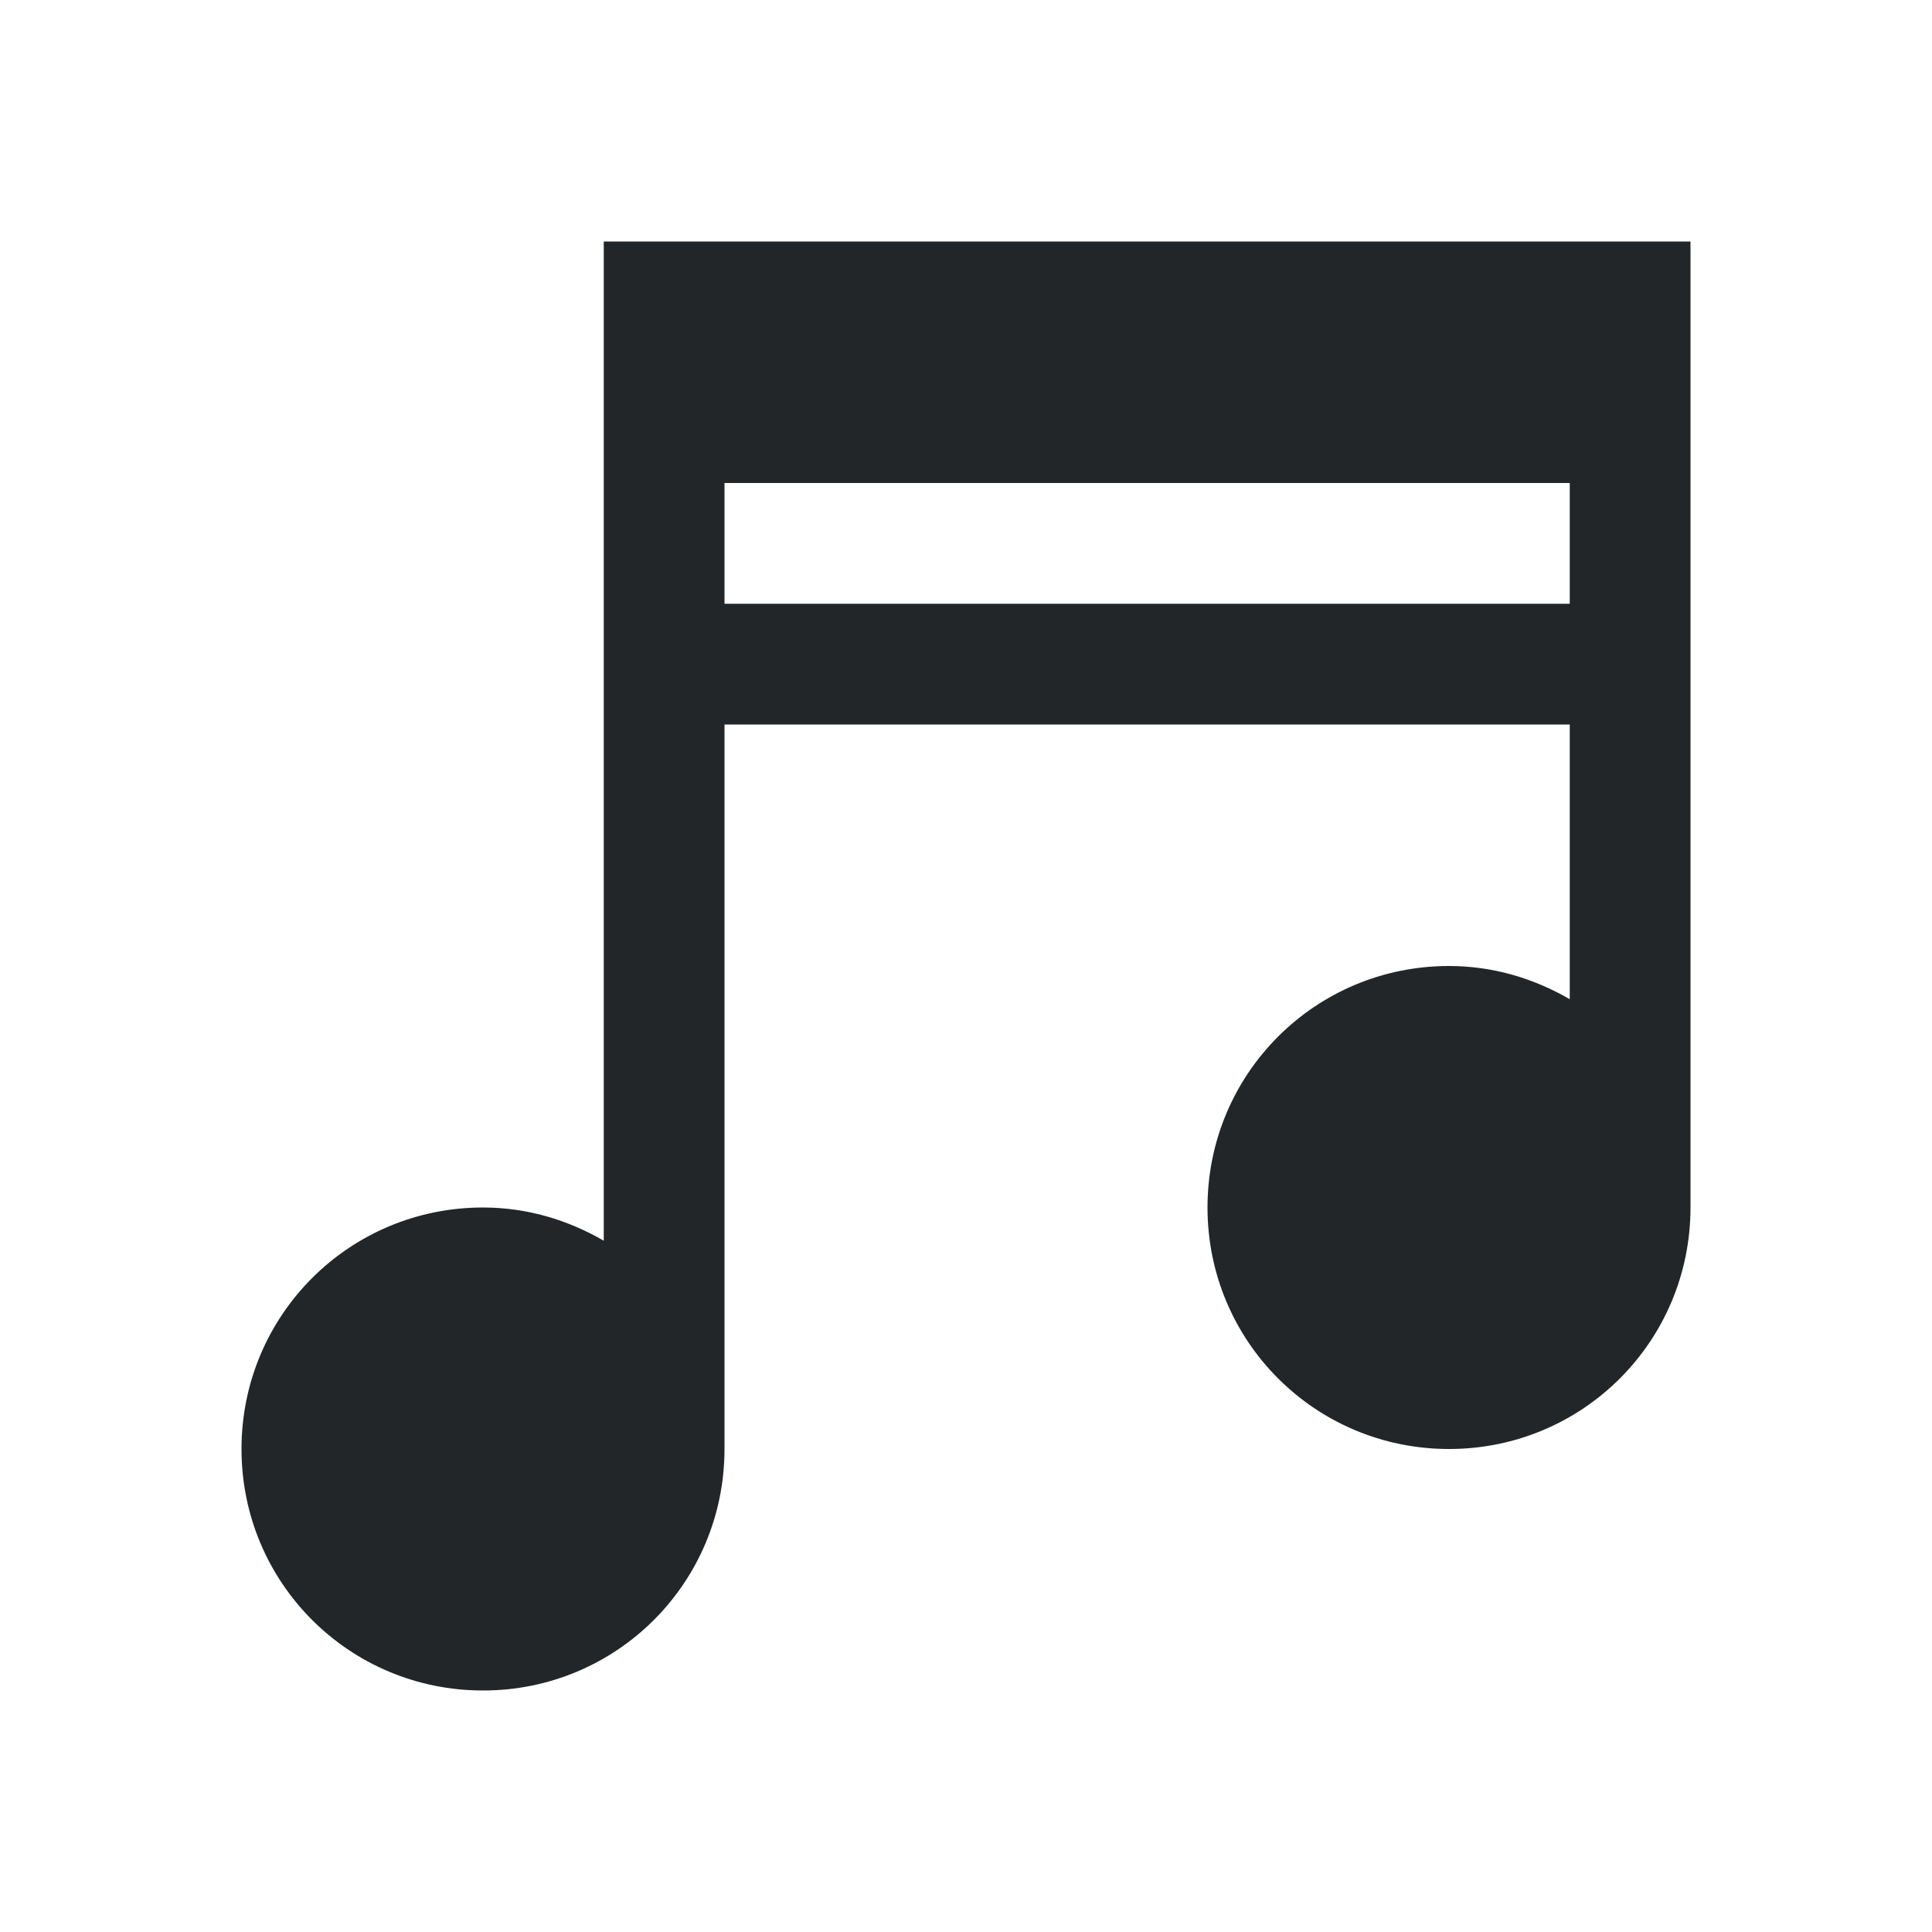
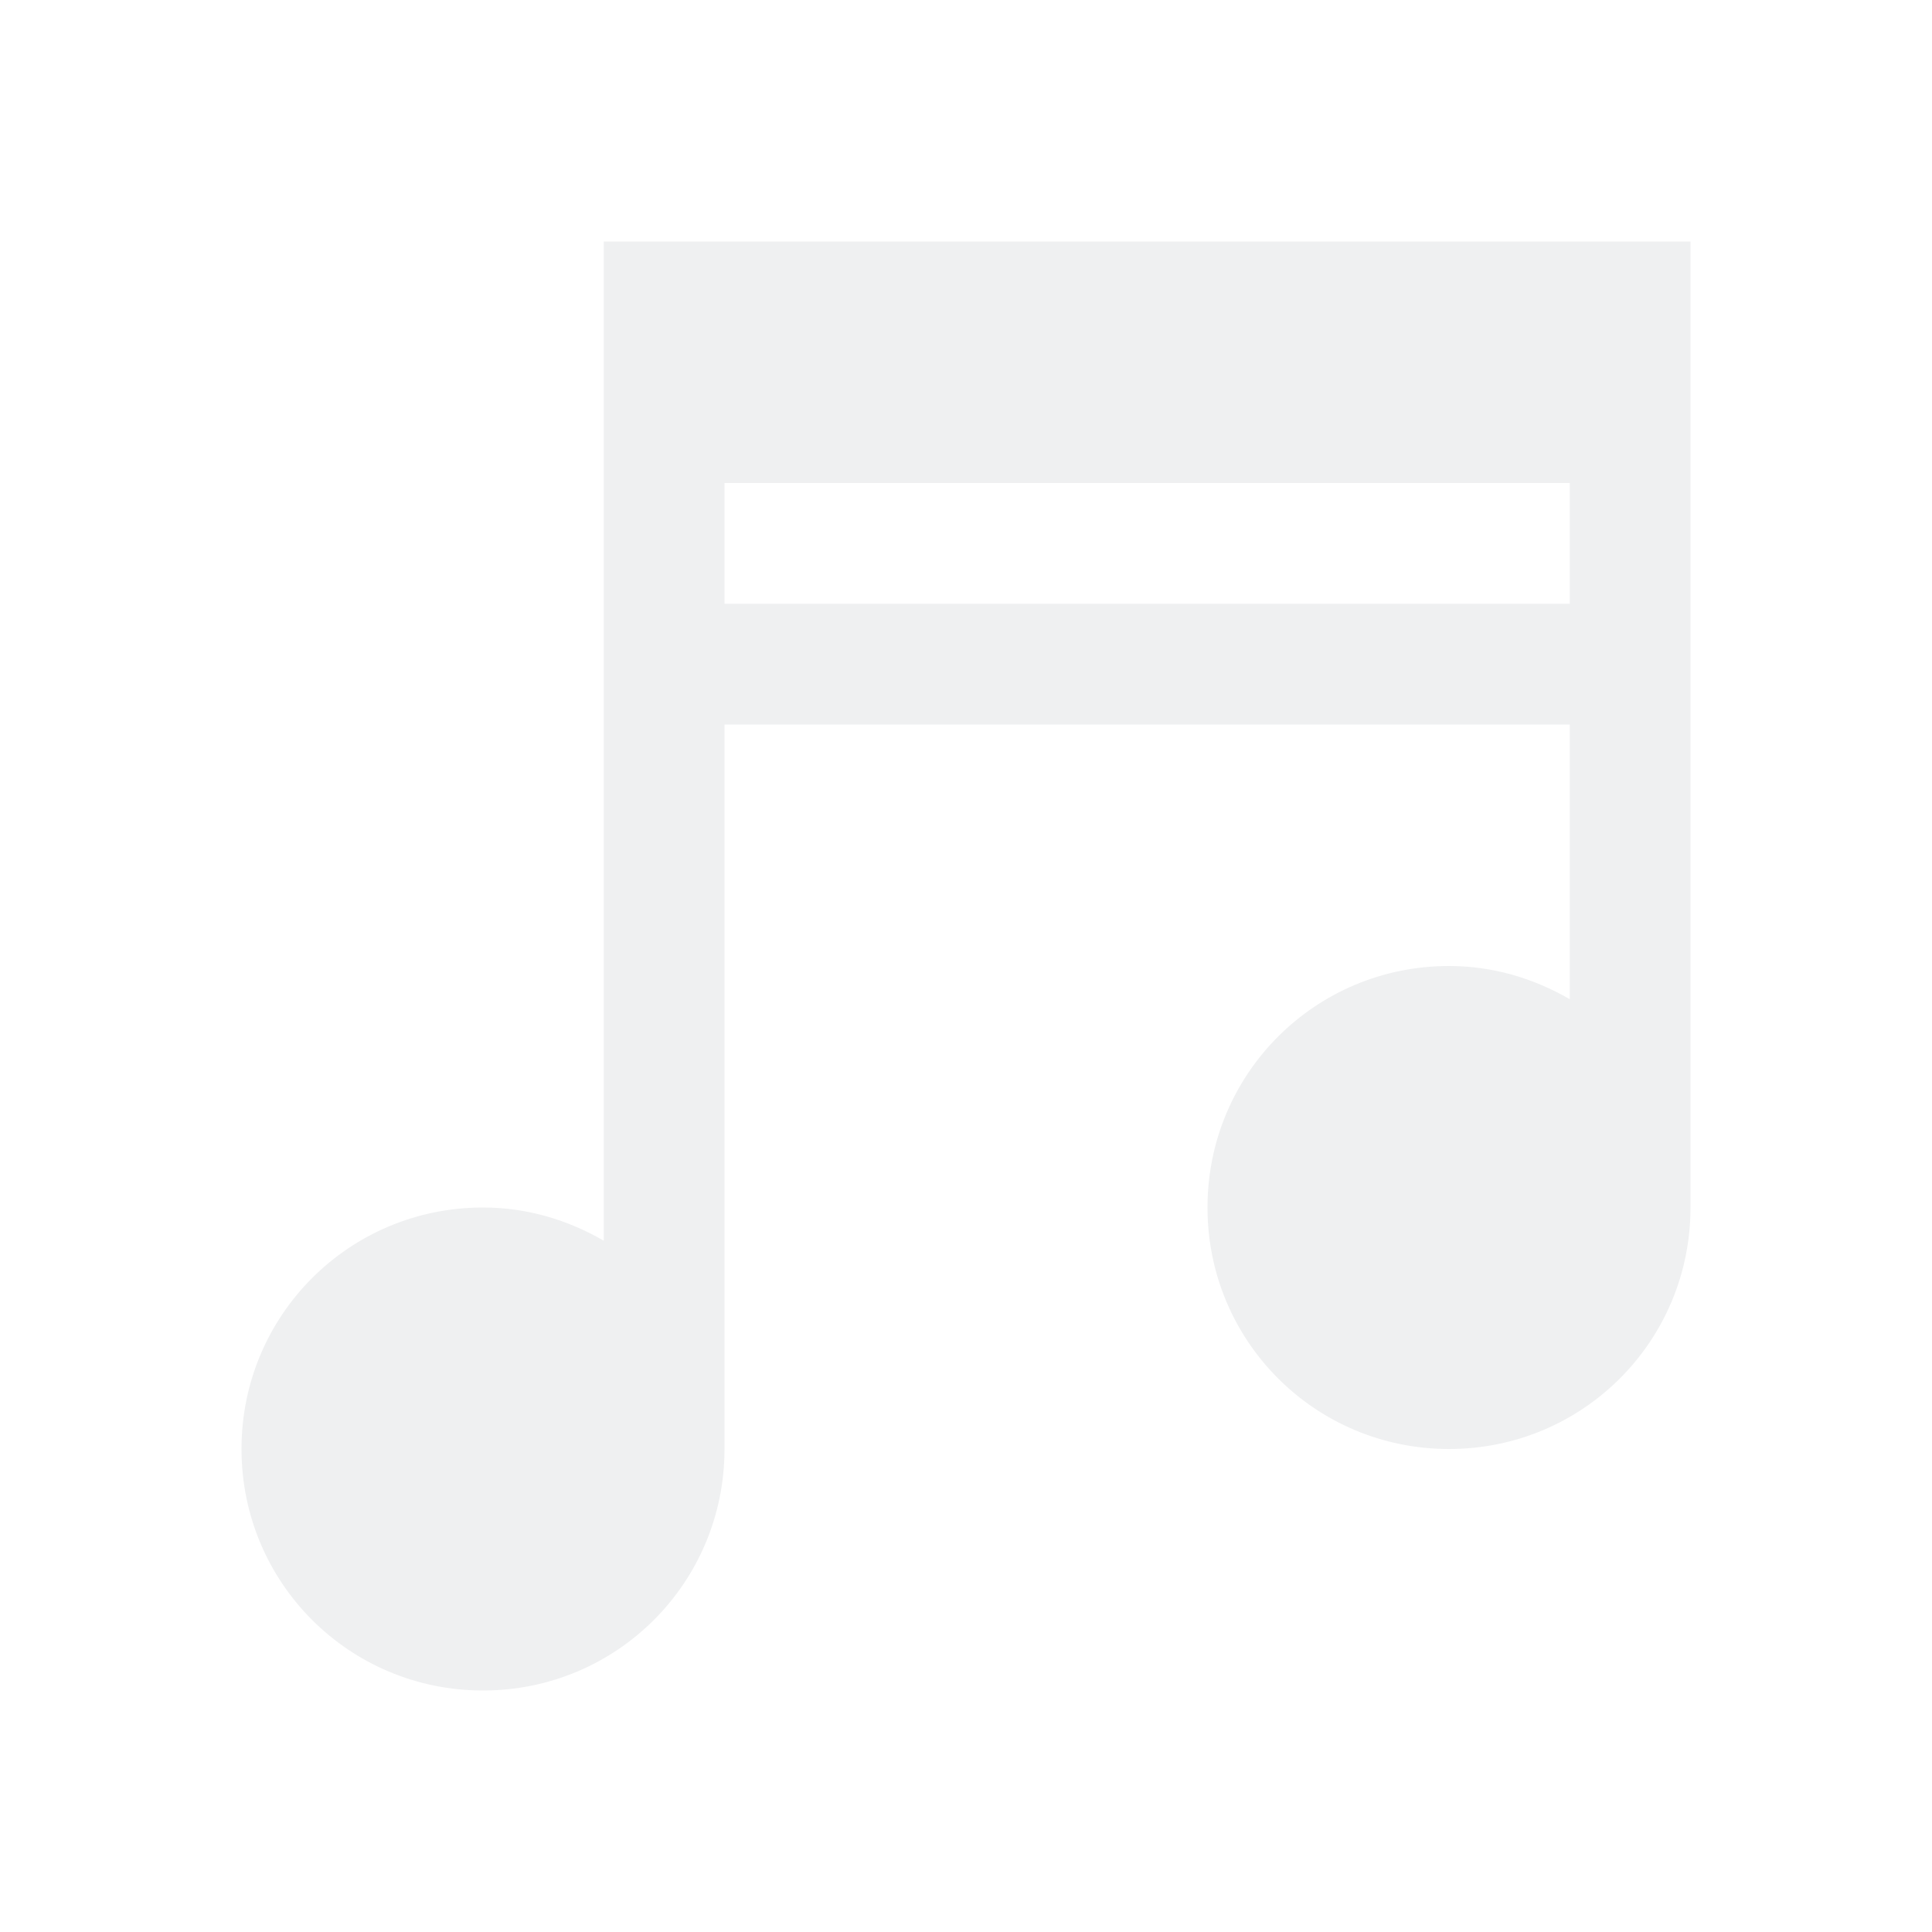
<svg xmlns="http://www.w3.org/2000/svg" viewBox="0 0 16 16">
  <defs id="defs3051">
    <style type="text/css" id="current-color-scheme">
      .ColorScheme-Text {
-         color:#232629;
+         color:#eff0f1;
      }
      </style>
  </defs>
  <path style="fill:currentColor;fill-opacity:1;stroke:none" d="M 5 2 L 5 4 L 5 10.275 C 4.705 10.104 4.367 10 4 10 C 2.892 10 2 10.892 2 12 C 2 13.108 2.892 14 4 14 C 5.108 14 6 13.108 6 12 L 6 6 L 13 6 L 13 8.275 C 12.705 8.104 12.367 8 12 8 C 10.892 8 10 8.892 10 10 C 10 11.108 10.892 12 12 12 C 13.108 12 14 11.108 14 10 L 14 2 L 5 2 z M 6 4 L 13 4 L 13 5 L 6 5 L 6 4 z " class="ColorScheme-Text" />
</svg>
